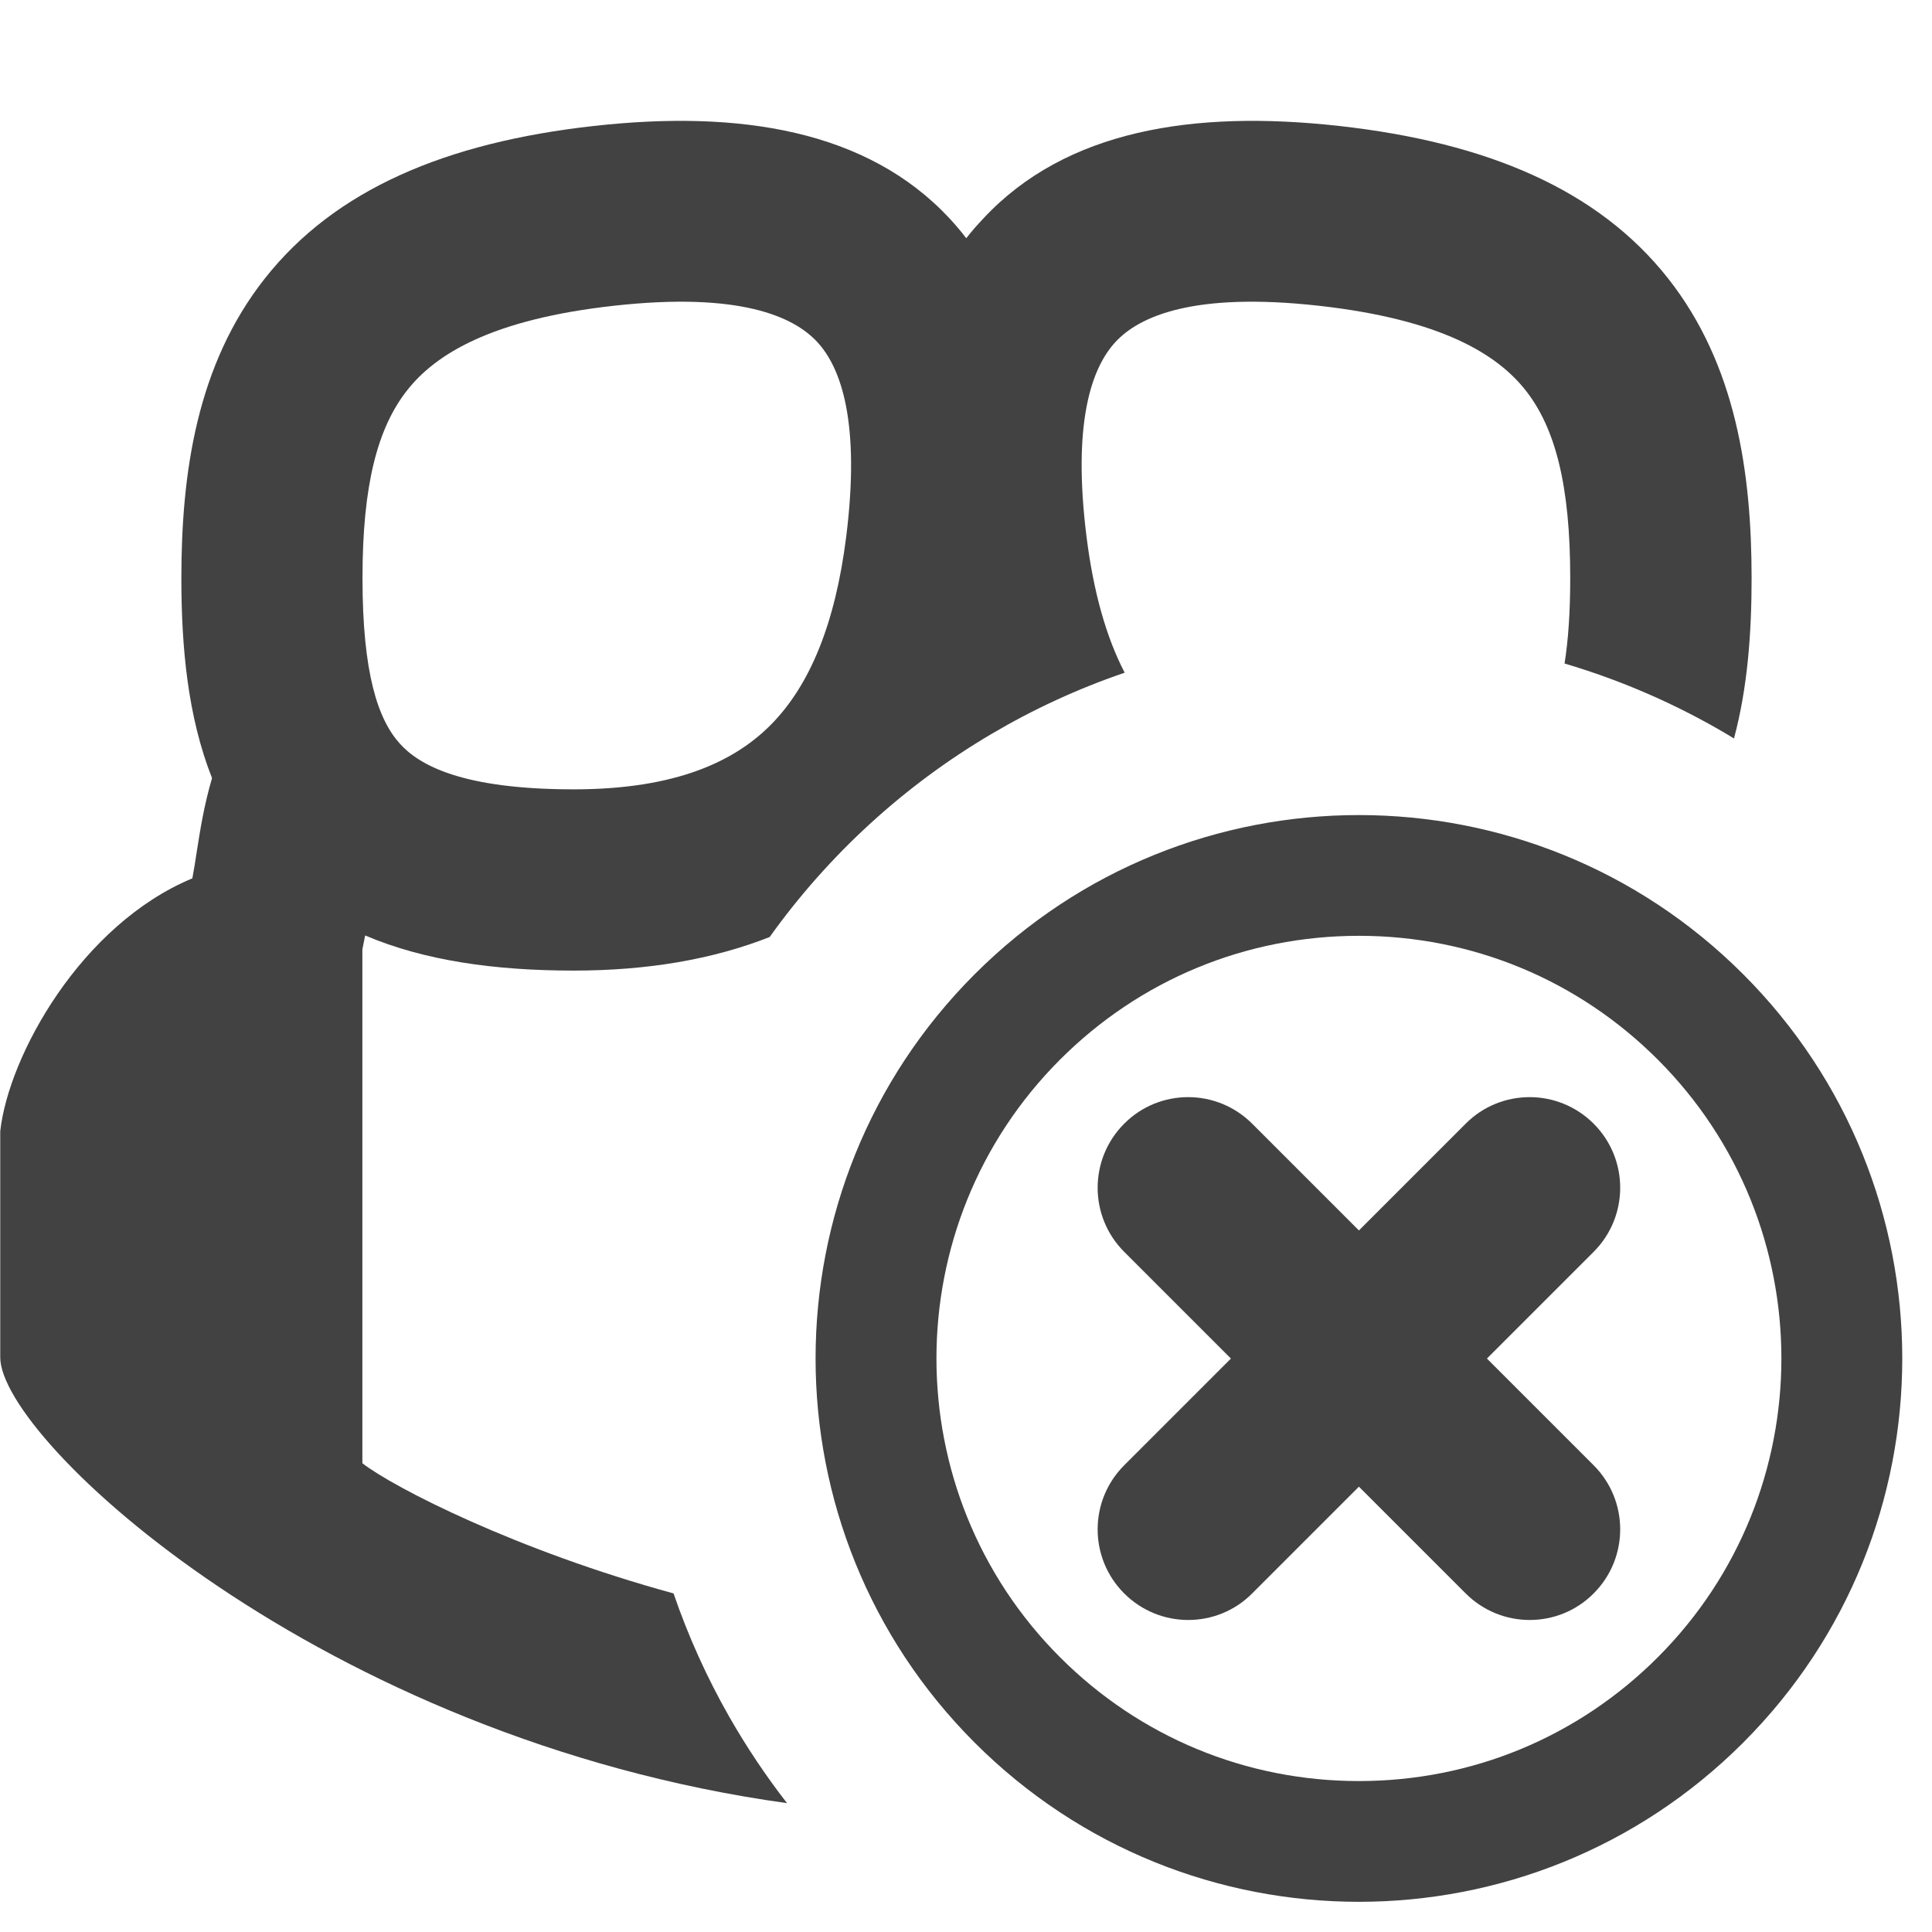
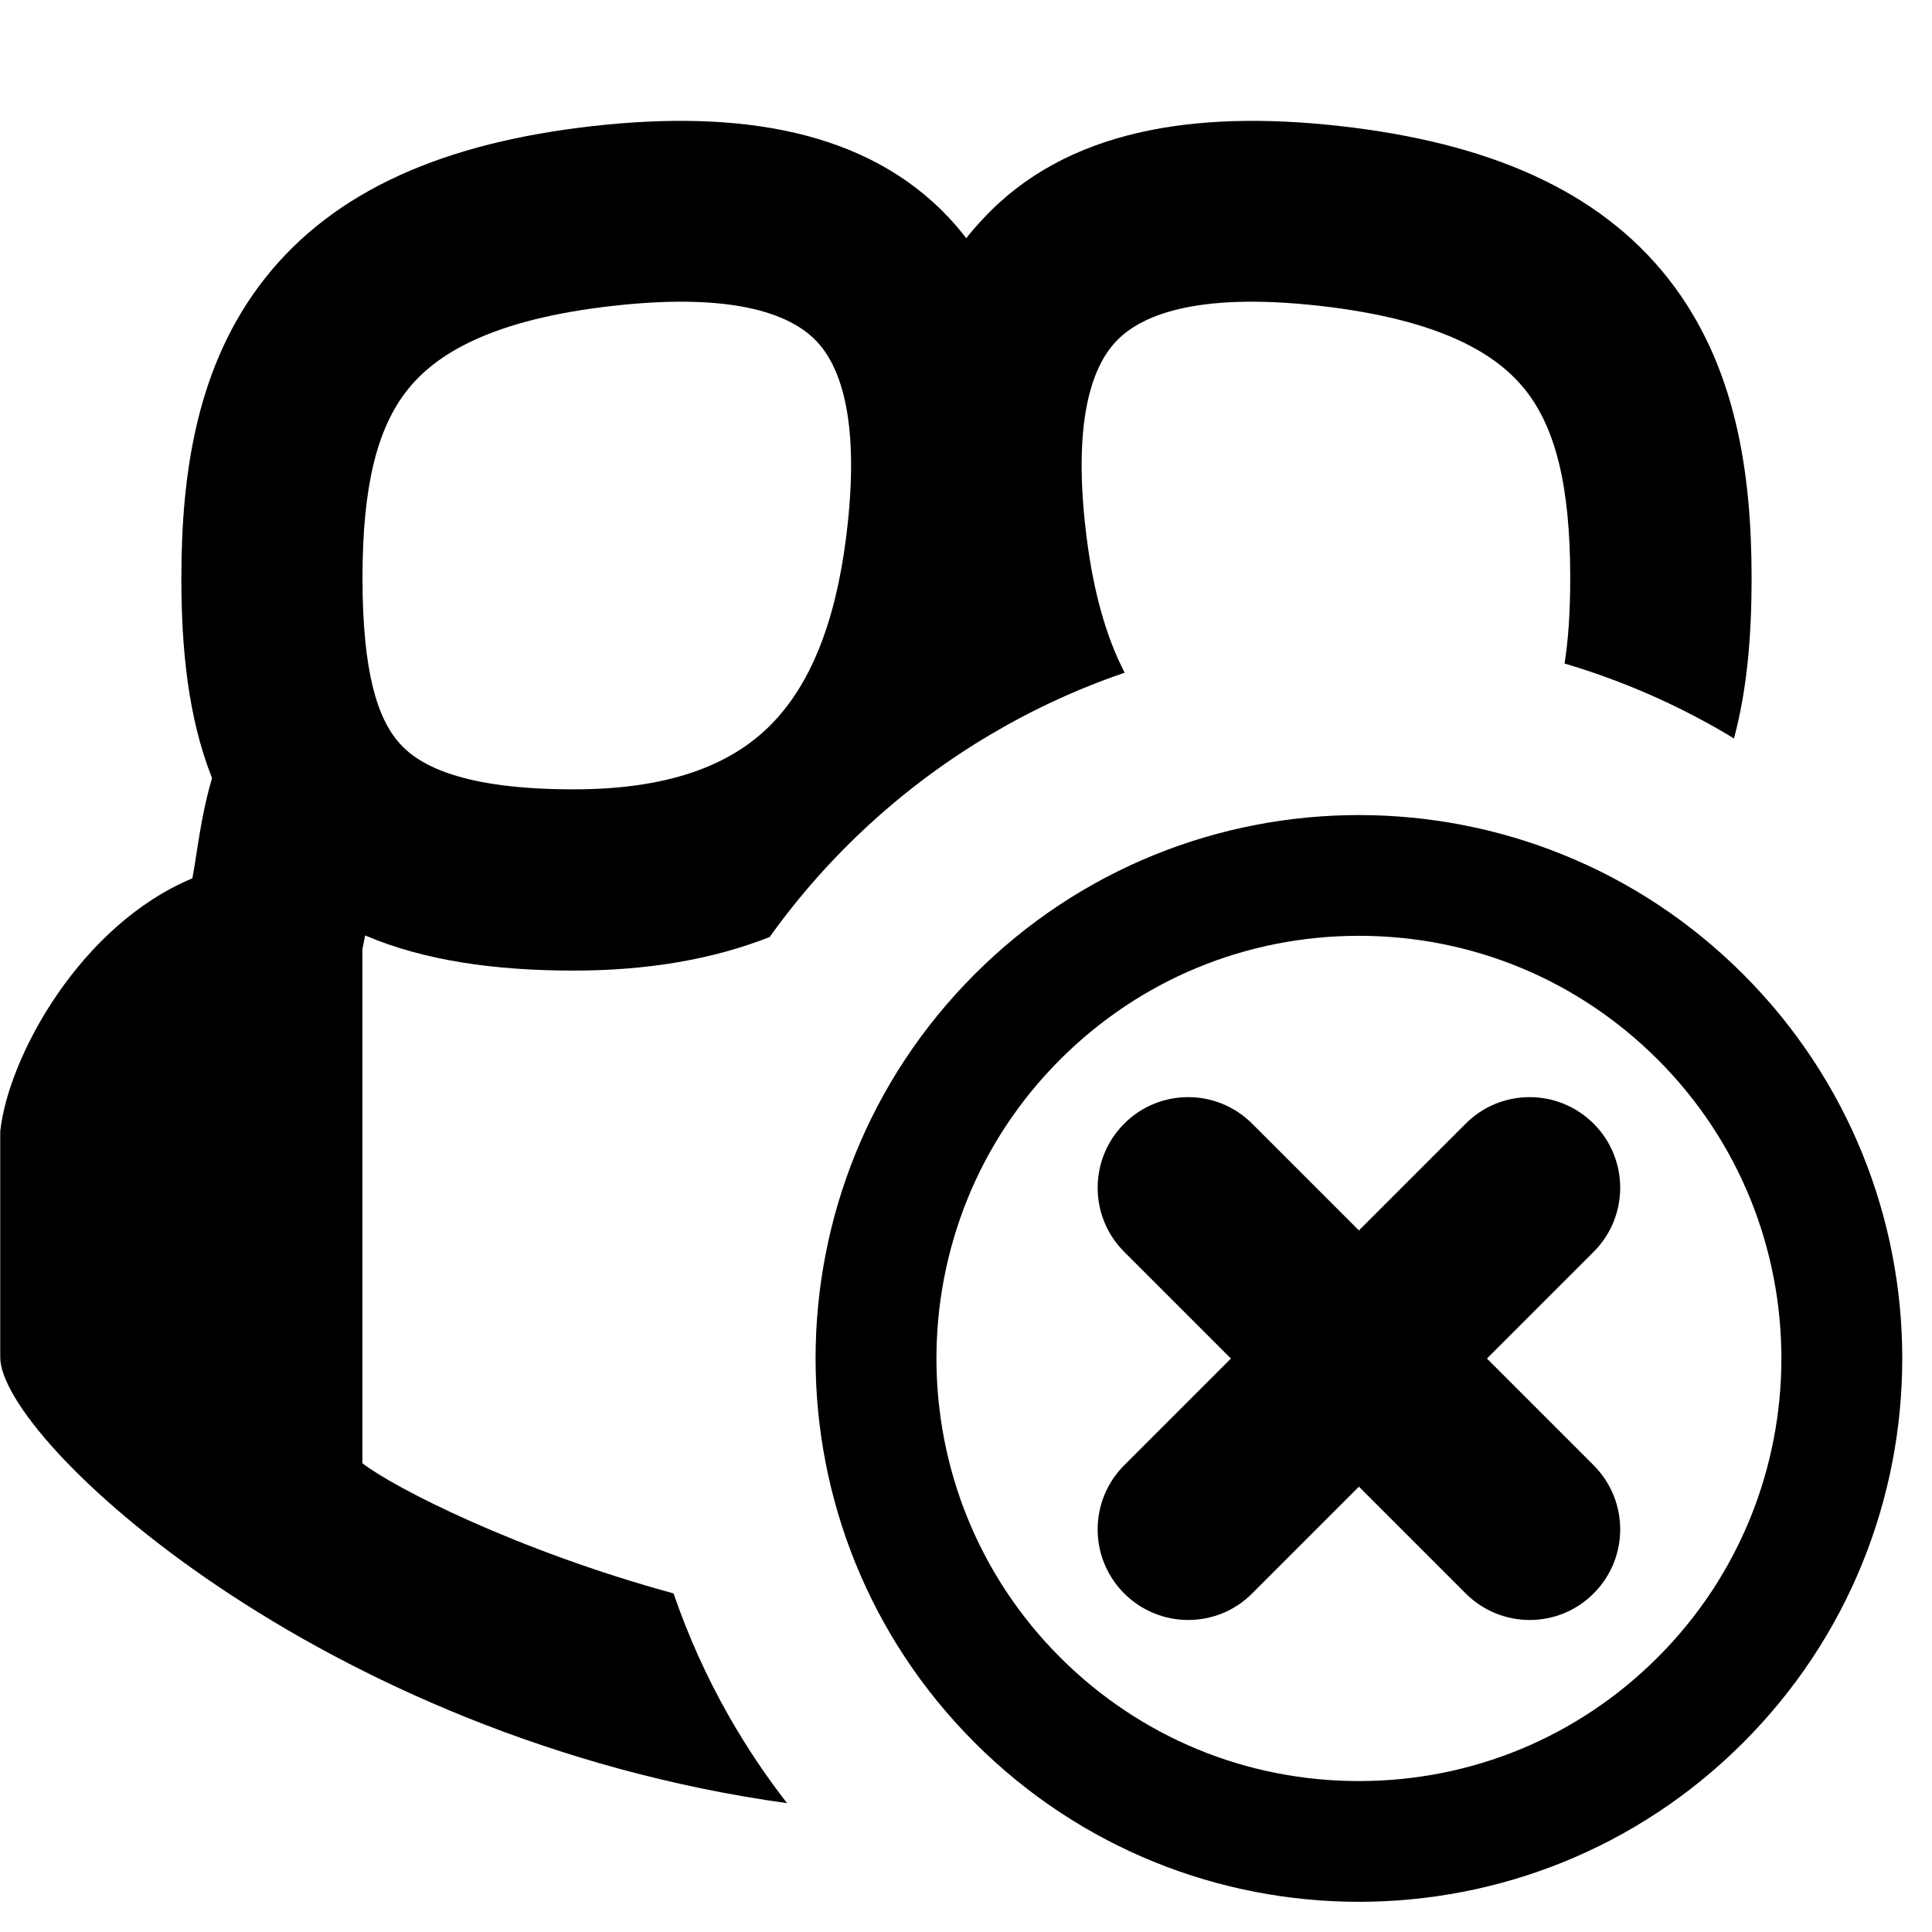
- <svg xmlns="http://www.w3.org/2000/svg" width="16" height="16" viewBox="0 0 16 16" fill="none">
-   <path fill-rule="evenodd" clip-rule="evenodd" d="M14.357 6.114C14.341 6.104 14.324 6.094 14.308 6.084C13.888 5.835 13.434 5.636 12.957 5.495C12.987 5.306 13.004 5.073 13.004 4.787C13.004 4.021 12.881 3.545 12.634 3.232C12.4 2.936 11.941 2.646 10.921 2.532C9.877 2.416 9.433 2.623 9.24 2.83C9.036 3.048 8.881 3.508 8.998 4.444C9.056 4.906 9.162 5.278 9.314 5.571C8.927 5.703 8.557 5.874 8.21 6.079C7.487 6.505 6.861 7.079 6.374 7.76C5.902 7.946 5.359 8.038 4.751 8.038C4.099 8.038 3.514 7.956 3.024 7.747L3.001 7.863V12.118C3.266 12.323 4.286 12.843 5.578 13.196C5.7 13.552 5.855 13.894 6.039 14.217C6.182 14.467 6.342 14.707 6.518 14.933C2.656 14.397 0.002 11.923 0.002 11.241V9.368C0.071 8.744 0.669 7.659 1.593 7.274C1.606 7.204 1.618 7.131 1.629 7.056C1.658 6.873 1.689 6.672 1.756 6.444C1.555 5.936 1.502 5.361 1.502 4.789C1.502 3.918 1.629 3.02 2.195 2.304C2.774 1.571 3.689 1.18 4.919 1.043C6.125 0.909 7.181 1.077 7.863 1.808C7.912 1.861 7.959 1.916 8.002 1.973C8.045 1.917 8.095 1.861 8.145 1.808C8.827 1.077 9.883 0.909 11.089 1.043C12.319 1.18 13.234 1.571 13.813 2.304C14.378 3.02 14.506 3.918 14.506 4.789C14.506 5.241 14.473 5.695 14.36 6.116L14.357 6.114ZM6.766 2.83C6.573 2.623 6.129 2.416 5.085 2.532C4.065 2.645 3.605 2.936 3.372 3.232C3.125 3.545 3.002 4.021 3.002 4.787C3.002 5.579 3.131 5.958 3.31 6.157C3.472 6.338 3.829 6.537 4.752 6.537C5.606 6.537 6.091 6.301 6.39 5.996C6.705 5.674 6.917 5.17 7.008 4.444C7.125 3.508 6.97 3.048 6.766 2.83Z" fill="#424242" />
-   <path d="M11.254 7.75C12.189 7.75 13.068 8.114 13.729 8.775C15.094 10.14 15.094 12.36 13.729 13.725C13.068 14.386 12.189 14.75 11.254 14.75C10.319 14.75 9.44 14.386 8.779 13.725C7.414 12.36 7.414 10.14 8.779 8.775C9.44 8.114 10.319 7.75 11.254 7.75ZM11.254 6.75C10.102 6.75 8.951 7.189 8.072 8.068C6.315 9.825 6.315 12.675 8.072 14.432C8.951 15.311 10.102 15.75 11.254 15.75C12.406 15.75 13.557 15.311 14.436 14.432C16.193 12.675 16.193 9.825 14.436 8.068C13.557 7.189 12.406 6.75 11.254 6.75Z" fill="#424242" />
-   <path d="M12.668 9.086C12.476 9.086 12.284 9.159 12.138 9.306L11.254 10.19L10.37 9.306C10.224 9.16 10.032 9.086 9.84 9.086C9.648 9.086 9.456 9.159 9.31 9.306C9.017 9.599 9.017 10.074 9.31 10.367L10.194 11.251L9.31 12.135C9.017 12.428 9.017 12.903 9.31 13.196C9.456 13.342 9.648 13.416 9.84 13.416C10.032 13.416 10.224 13.343 10.37 13.196L11.254 12.312L12.138 13.196C12.284 13.342 12.476 13.416 12.668 13.416C12.86 13.416 13.052 13.343 13.198 13.196C13.491 12.903 13.491 12.428 13.198 12.135L12.314 11.251L13.198 10.367C13.491 10.074 13.491 9.599 13.198 9.306C13.052 9.16 12.86 9.086 12.668 9.086Z" fill="#424242" />
+ <svg xmlns="http://www.w3.org/2000/svg" width="16" height="16" viewBox="0 0 16 16" fill="currentColor">
+   <path fill-rule="evenodd" clip-rule="evenodd" d="M14.357 6.114C14.341 6.104 14.324 6.094 14.308 6.084C13.888 5.835 13.434 5.636 12.957 5.495C12.987 5.306 13.004 5.073 13.004 4.787C13.004 4.021 12.881 3.545 12.634 3.232C12.4 2.936 11.941 2.646 10.921 2.532C9.877 2.416 9.433 2.623 9.24 2.83C9.036 3.048 8.881 3.508 8.998 4.444C9.056 4.906 9.162 5.278 9.314 5.571C8.927 5.703 8.557 5.874 8.21 6.079C7.487 6.505 6.861 7.079 6.374 7.76C5.902 7.946 5.359 8.038 4.751 8.038C4.099 8.038 3.514 7.956 3.024 7.747L3.001 7.863V12.118C3.266 12.323 4.286 12.843 5.578 13.196C5.7 13.552 5.855 13.894 6.039 14.217C6.182 14.467 6.342 14.707 6.518 14.933C2.656 14.397 0.002 11.923 0.002 11.241V9.368C0.071 8.744 0.669 7.659 1.593 7.274C1.606 7.204 1.618 7.131 1.629 7.056C1.658 6.873 1.689 6.672 1.756 6.444C1.555 5.936 1.502 5.361 1.502 4.789C1.502 3.918 1.629 3.02 2.195 2.304C2.774 1.571 3.689 1.18 4.919 1.043C6.125 0.909 7.181 1.077 7.863 1.808C7.912 1.861 7.959 1.916 8.002 1.973C8.045 1.917 8.095 1.861 8.145 1.808C8.827 1.077 9.883 0.909 11.089 1.043C12.319 1.18 13.234 1.571 13.813 2.304C14.378 3.02 14.506 3.918 14.506 4.789C14.506 5.241 14.473 5.695 14.36 6.116L14.357 6.114ZM6.766 2.83C6.573 2.623 6.129 2.416 5.085 2.532C4.065 2.645 3.605 2.936 3.372 3.232C3.125 3.545 3.002 4.021 3.002 4.787C3.002 5.579 3.131 5.958 3.31 6.157C3.472 6.338 3.829 6.537 4.752 6.537C5.606 6.537 6.091 6.301 6.39 5.996C6.705 5.674 6.917 5.17 7.008 4.444C7.125 3.508 6.97 3.048 6.766 2.83Z" />
+   <path d="M11.254 7.75C12.189 7.75 13.068 8.114 13.729 8.775C15.094 10.14 15.094 12.36 13.729 13.725C13.068 14.386 12.189 14.75 11.254 14.75C10.319 14.75 9.44 14.386 8.779 13.725C7.414 12.36 7.414 10.14 8.779 8.775C9.44 8.114 10.319 7.75 11.254 7.75ZM11.254 6.75C10.102 6.75 8.951 7.189 8.072 8.068C6.315 9.825 6.315 12.675 8.072 14.432C8.951 15.311 10.102 15.75 11.254 15.75C12.406 15.75 13.557 15.311 14.436 14.432C16.193 12.675 16.193 9.825 14.436 8.068C13.557 7.189 12.406 6.75 11.254 6.75Z" />
+   <path d="M12.668 9.086C12.476 9.086 12.284 9.159 12.138 9.306L11.254 10.19L10.37 9.306C10.224 9.16 10.032 9.086 9.84 9.086C9.648 9.086 9.456 9.159 9.31 9.306C9.017 9.599 9.017 10.074 9.31 10.367L10.194 11.251L9.31 12.135C9.017 12.428 9.017 12.903 9.31 13.196C9.456 13.342 9.648 13.416 9.84 13.416C10.032 13.416 10.224 13.343 10.37 13.196L11.254 12.312L12.138 13.196C12.284 13.342 12.476 13.416 12.668 13.416C12.86 13.416 13.052 13.343 13.198 13.196C13.491 12.903 13.491 12.428 13.198 12.135L12.314 11.251L13.198 10.367C13.491 10.074 13.491 9.599 13.198 9.306C13.052 9.16 12.86 9.086 12.668 9.086Z" />
</svg>
